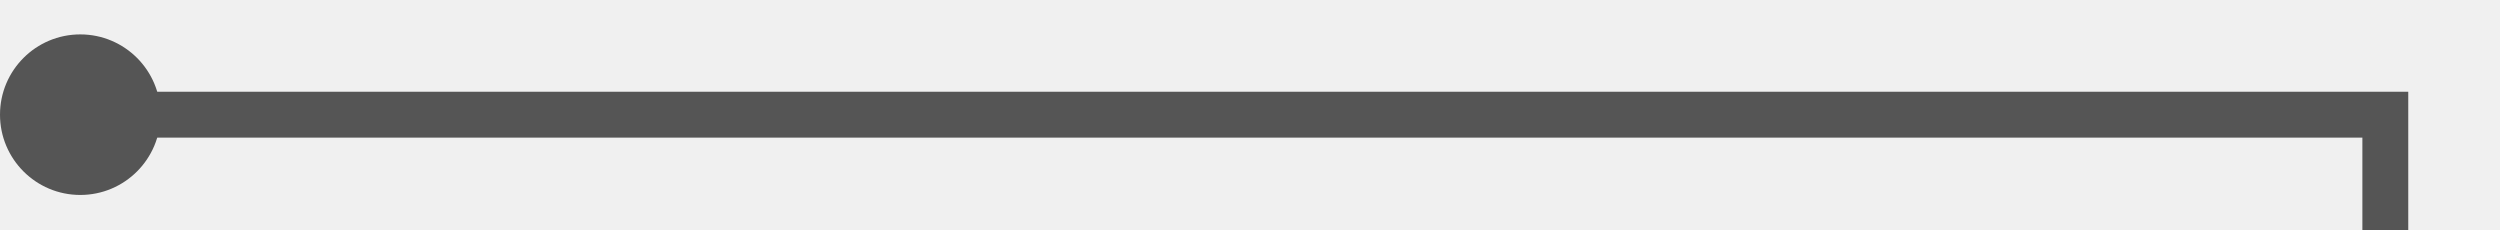
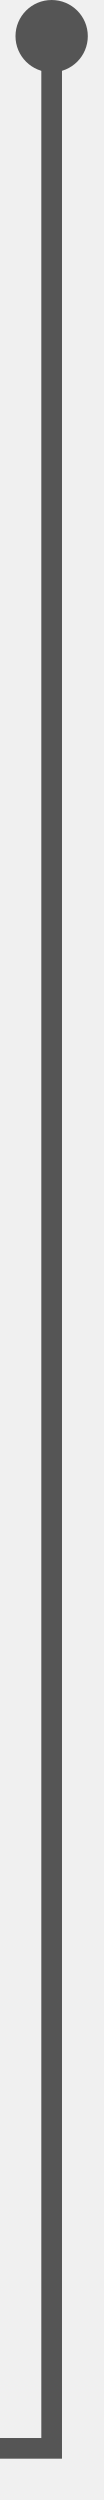
- <svg xmlns="http://www.w3.org/2000/svg" version="1.1" width="109px" height="10px" preserveAspectRatio="xMinYMid meet" viewBox="296 1939 109 8">
-   <path d="M 298 1943  L 400 1943  L 400 2488  L 503 2488  " stroke-width="2" stroke-dasharray="0" stroke="rgba(85, 85, 85, 1)" fill="none" class="stroke" />
-   <path d="M 299.5 1939.5  A 3.5 3.5 0 0 0 296 1943 A 3.5 3.5 0 0 0 299.5 1946.5 A 3.5 3.5 0 0 0 303 1943 A 3.5 3.5 0 0 0 299.5 1939.5 Z M 497.893 2483.707  L 502.186 2488  L 497.893 2492.293  L 499.307 2493.707  L 504.307 2488.707  L 505.014 2488  L 504.307 2487.293  L 499.307 2482.293  L 497.893 2483.707  Z " fill-rule="nonzero" fill="rgba(85, 85, 85, 1)" stroke="none" class="fill" />
+ <svg xmlns="http://www.w3.org/2000/svg" version="1.1" width="10px" height="242px" preserveAspectRatio="xMidYMin meet" viewBox="1085 2542 8 242">
+   <defs>
+     <mask fill="white" id="Clip153">
+       <path d="M 682 2759  L 766 2759  L 766 2798  L 682 2798  Z M 456 2478  L 1099 2478  L 1099 2798  L 456 2798  Z " fill-rule="evenodd" />
+     </mask>
+   </defs>
+   <path d="M 1089 2544  L 1089 2779  L 459 2779  L 459 2488  L 503 2488  " stroke-width="2" stroke-dasharray="0" stroke="rgba(85, 85, 85, 1)" fill="none" class="stroke" mask="url(#Clip153)" />
+   <path d="M 1089 2542  A 3.5 3.5 0 0 0 1085.5 2545.5 A 3.5 3.5 0 0 0 1089 2549 A 3.5 3.5 0 0 0 1092.5 2545.5 A 3.5 3.5 0 0 0 1089 2542 Z M 497.893 2483.707  L 502.186 2488  L 497.893 2492.293  L 499.307 2493.707  L 504.307 2488.707  L 505.014 2488  L 504.307 2487.293  L 499.307 2482.293  L 497.893 2483.707  Z " fill-rule="nonzero" fill="rgba(85, 85, 85, 1)" stroke="none" class="fill" mask="url(#Clip153)" />
</svg>
